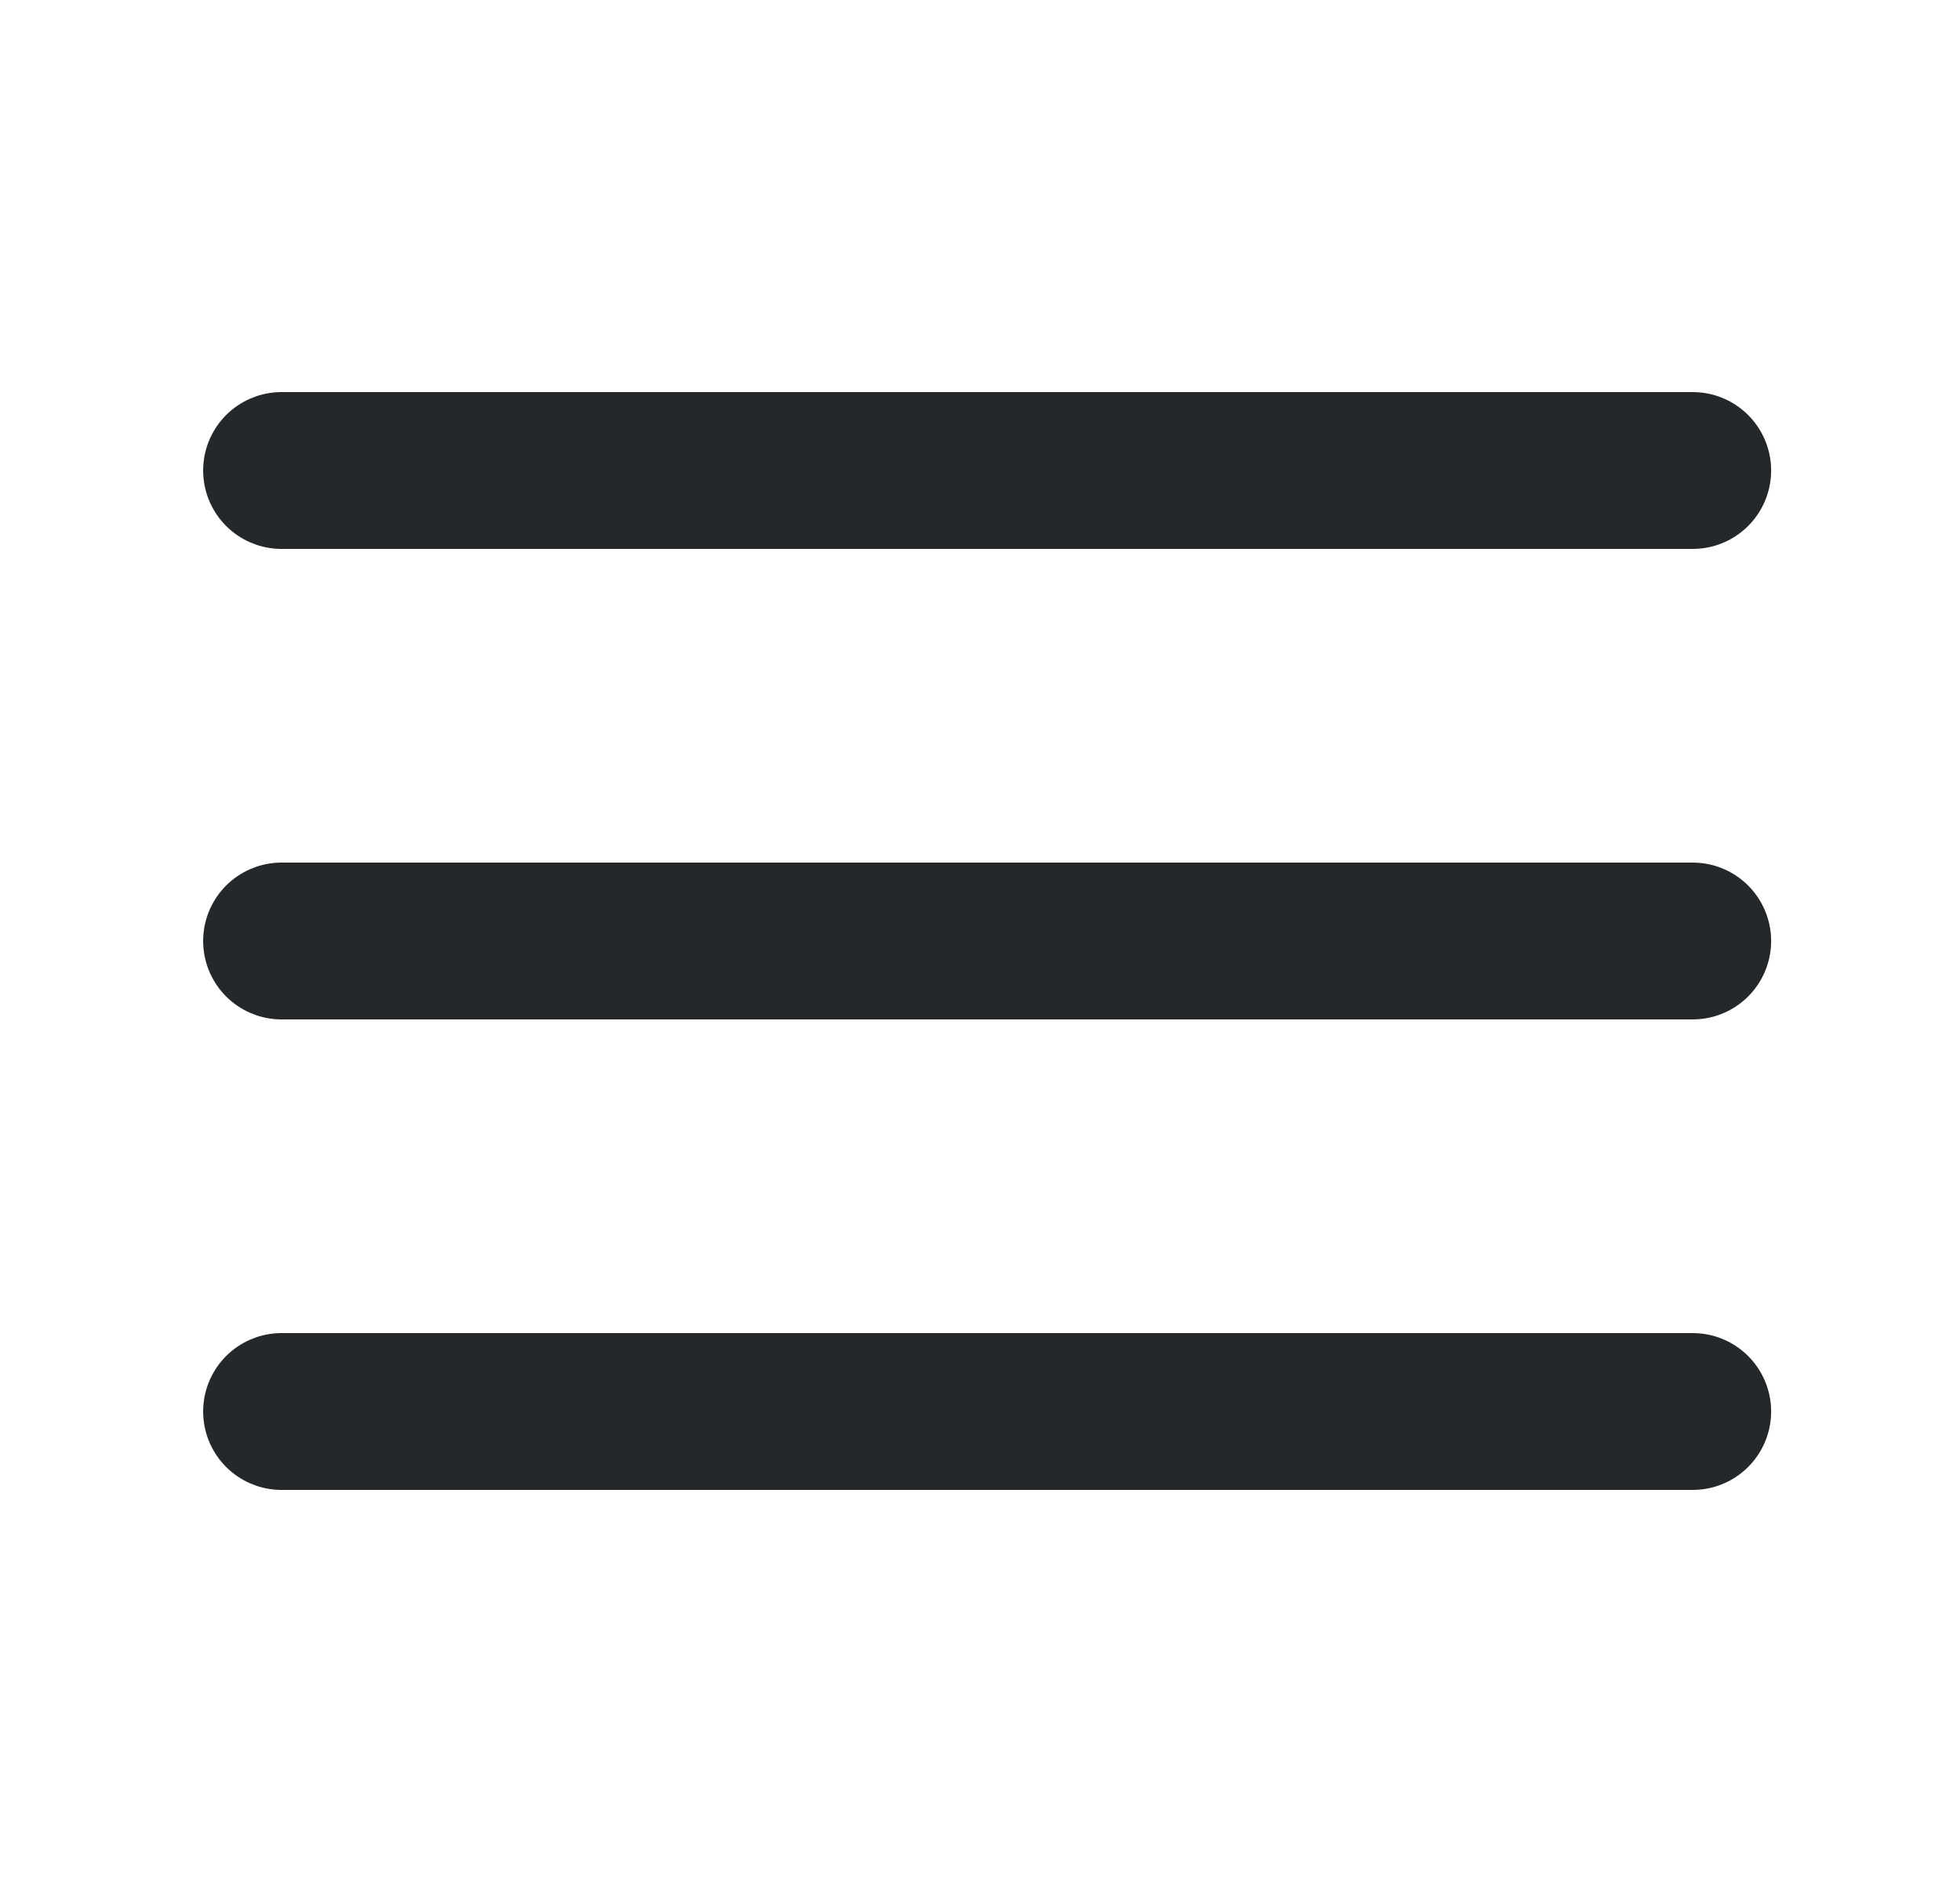
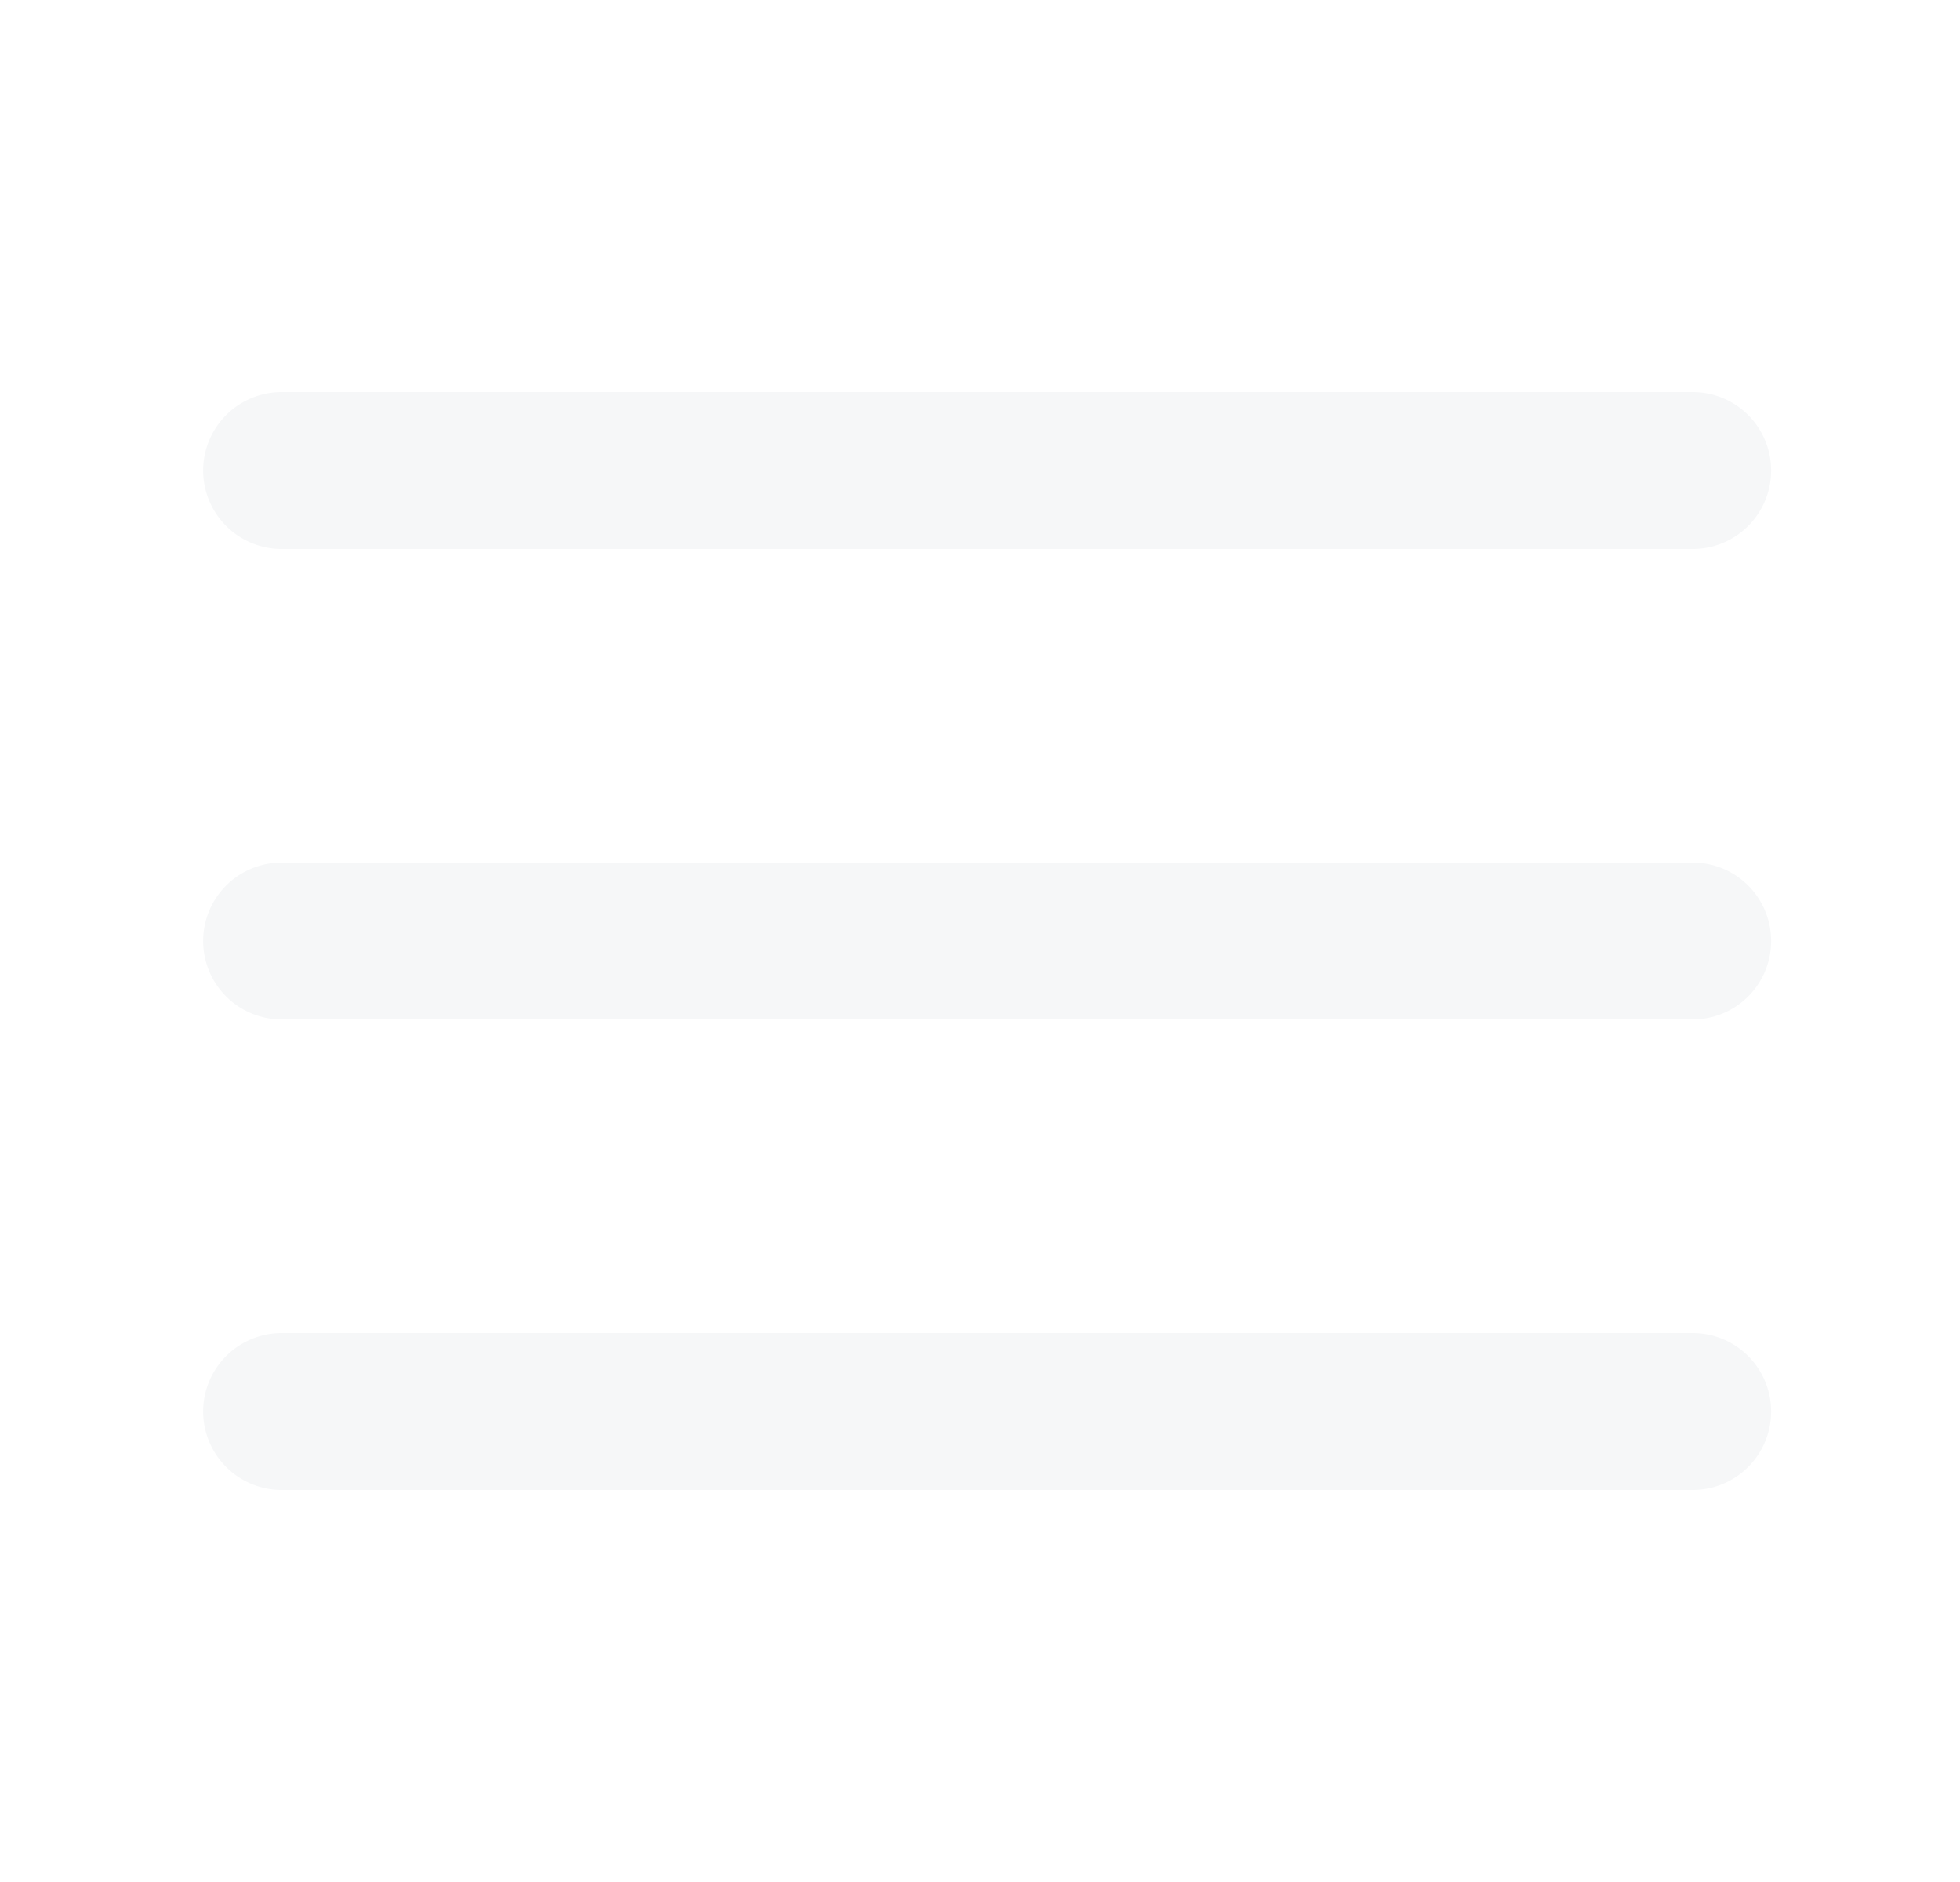
<svg xmlns="http://www.w3.org/2000/svg" width="25" height="24" viewBox="0 0 25 24" fill="none">
-   <path d="M3.591 12H21.591" stroke="#25282B" stroke-width="2" stroke-linecap="round" stroke-linejoin="round" />
-   <path d="M3.591 6H21.591" stroke="#25282B" stroke-width="2" stroke-linecap="round" stroke-linejoin="round" />
-   <path d="M3.591 18H21.591" stroke="#25282B" stroke-width="2" stroke-linecap="round" stroke-linejoin="round" />
+   <path d="M3.591 12H21.591" stroke="#F6F7F8" stroke-width="2" stroke-linecap="round" stroke-linejoin="round" />
+   <path d="M3.591 6H21.591" stroke="#F6F7F8" stroke-width="2" stroke-linecap="round" stroke-linejoin="round" />
+   <path d="M3.591 18H21.591" stroke="#F6F7F8" stroke-width="2" stroke-linecap="round" stroke-linejoin="round" />
</svg>
